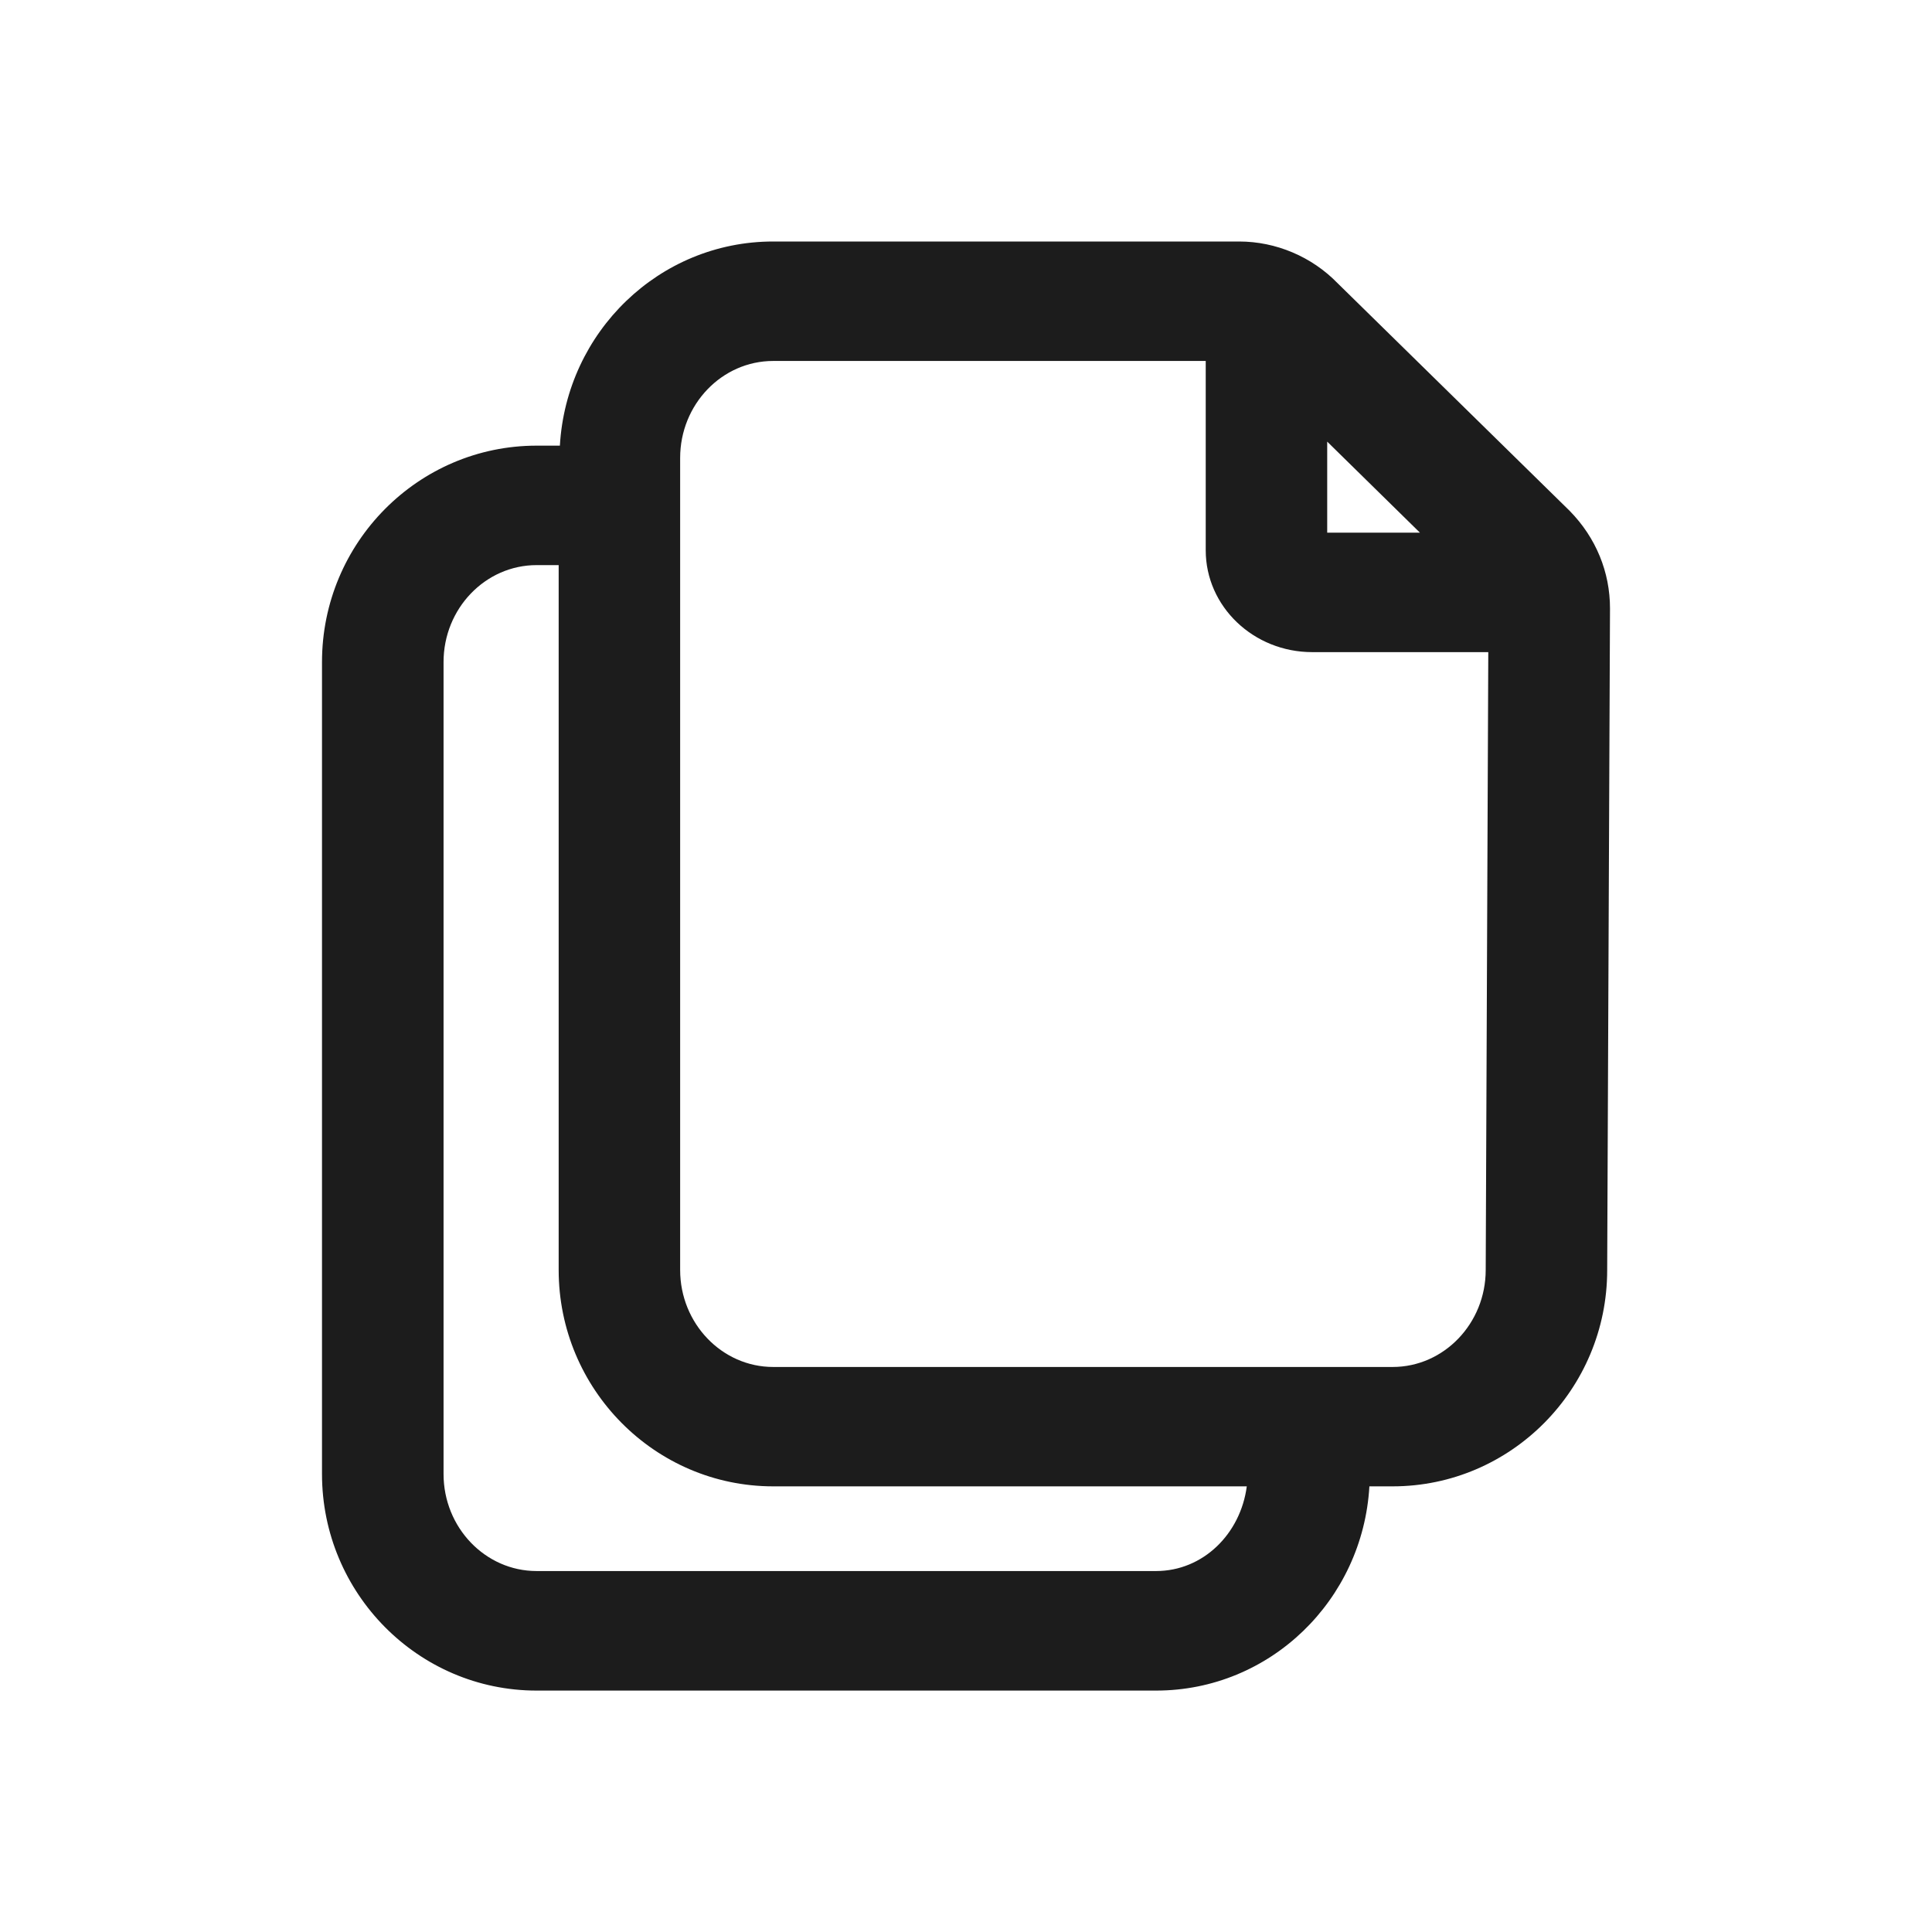
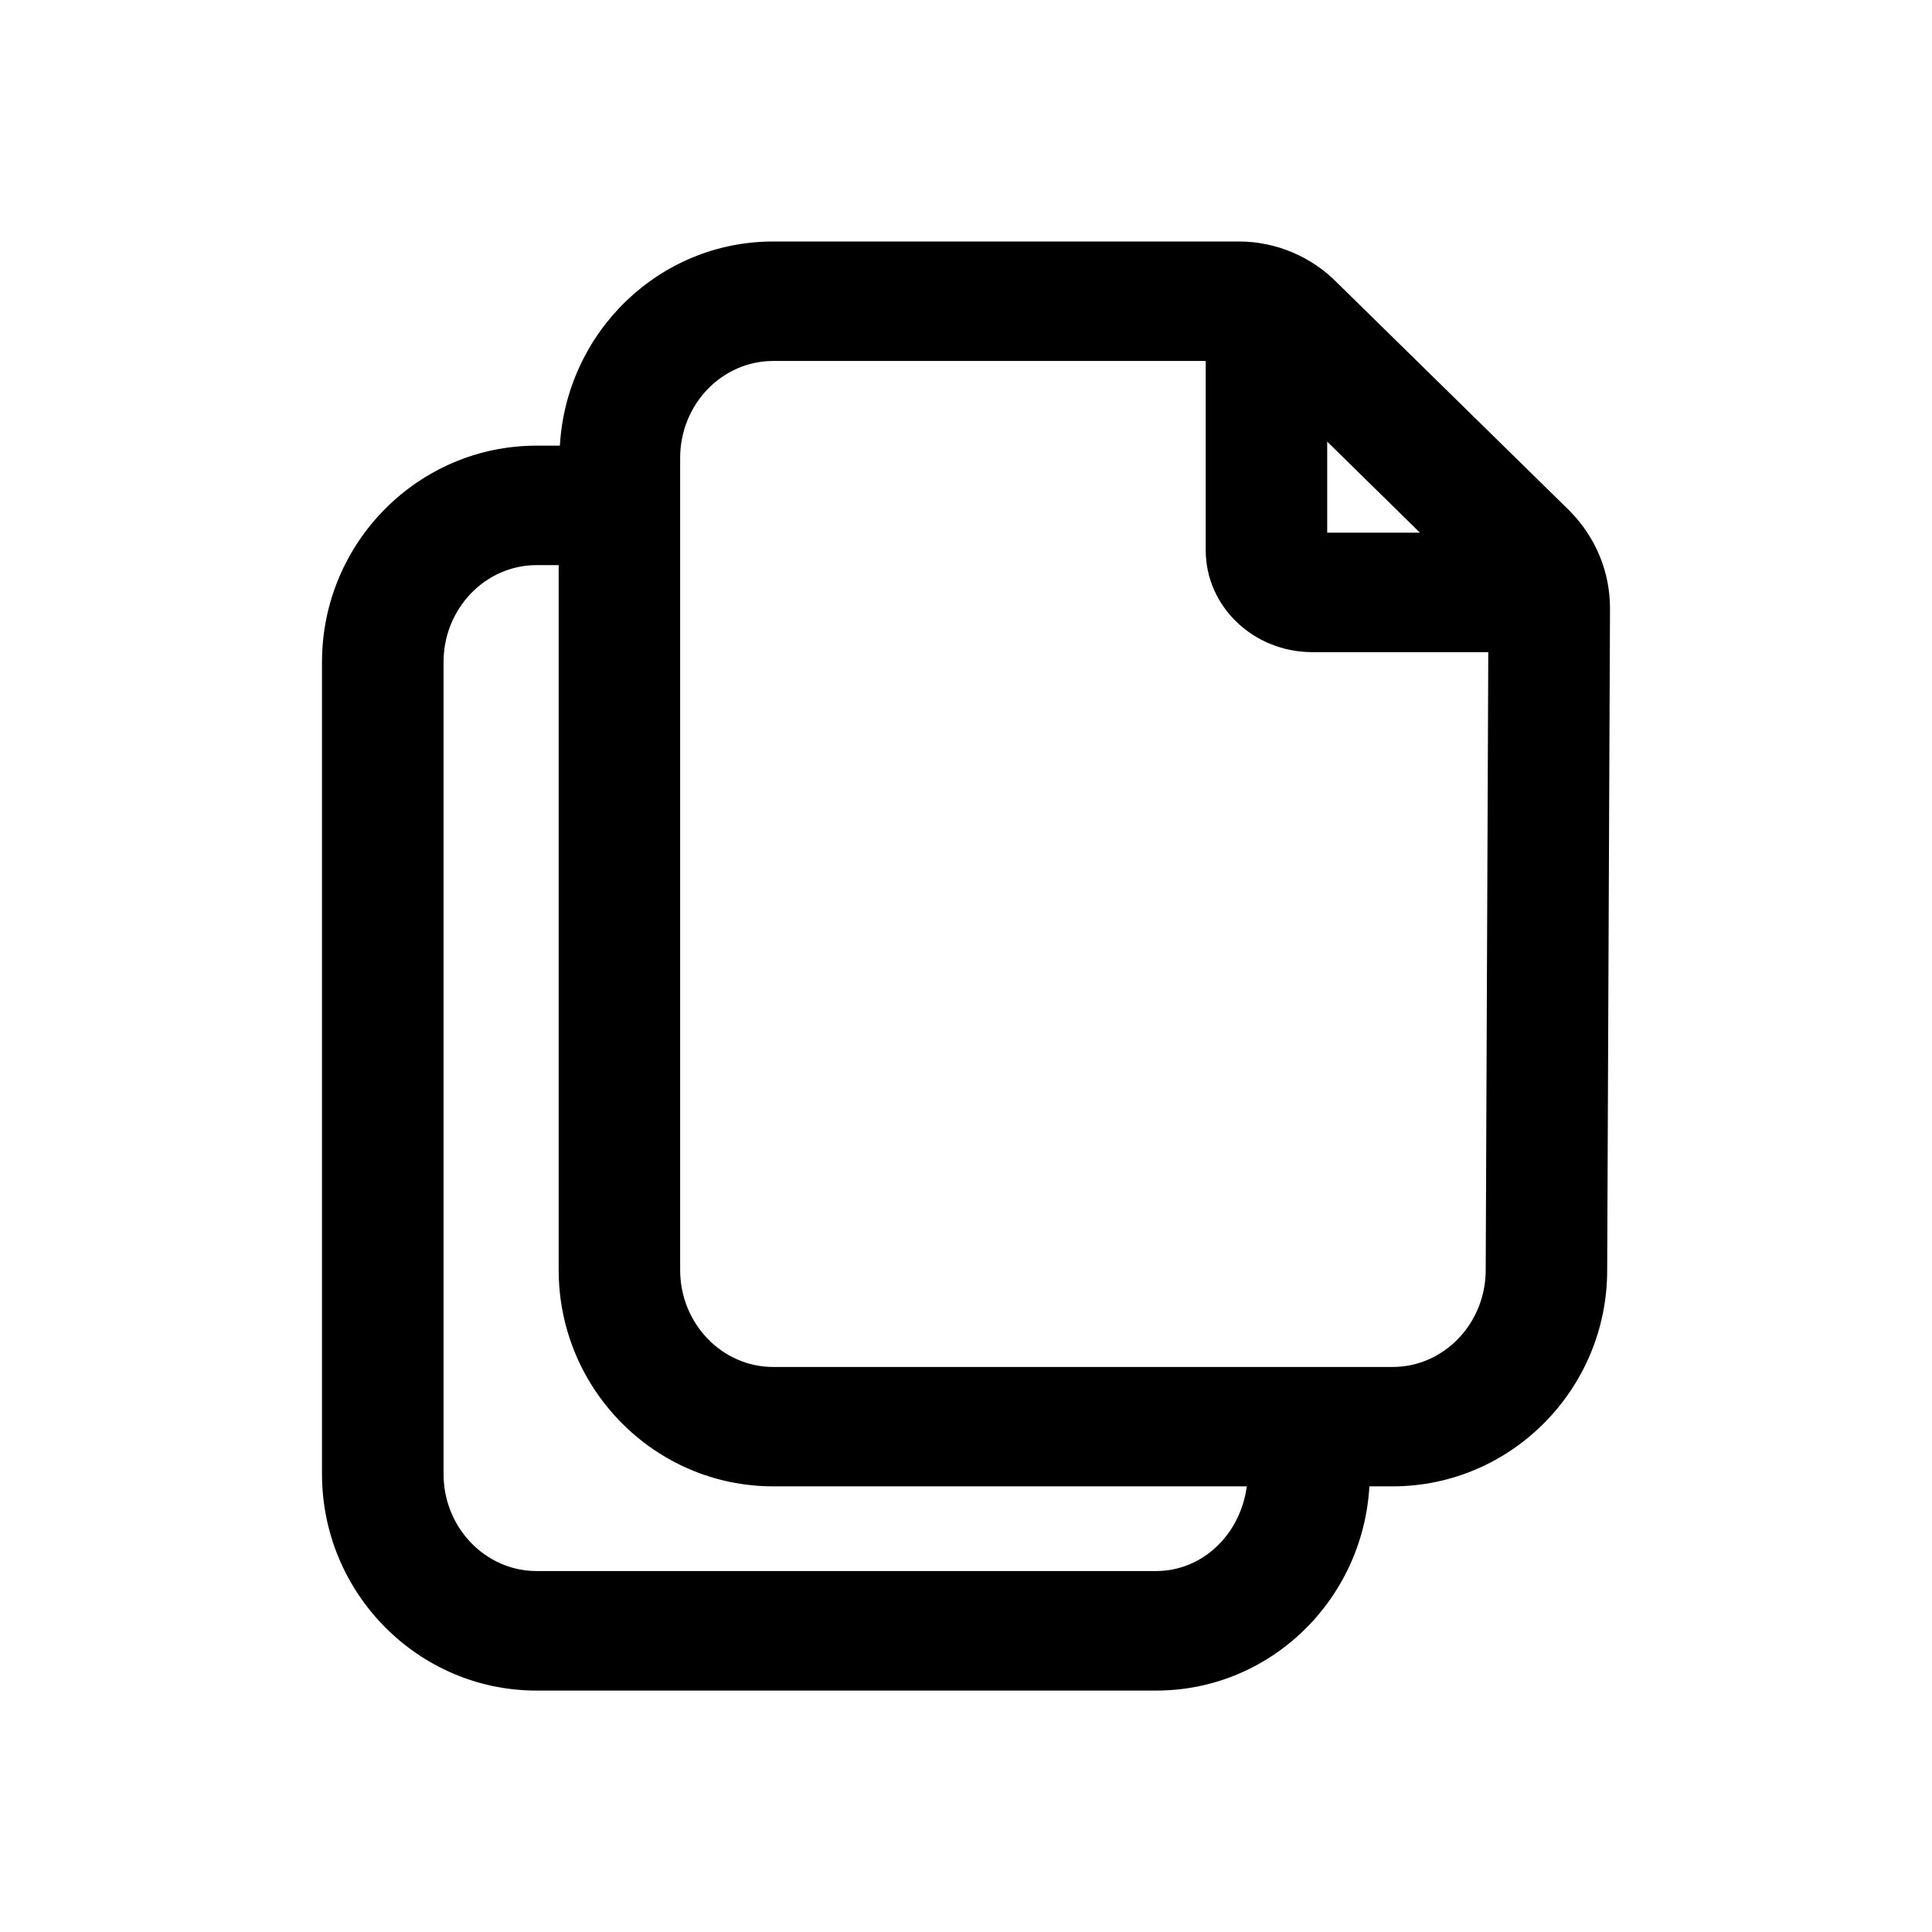
<svg xmlns="http://www.w3.org/2000/svg" width="24px" height="24px" viewBox="0 0 24 24" version="1.1">
  <g id="copy" stroke="none" stroke-width="1" fill="none" fill-rule="evenodd">
-     <path d="M17.3,16.981 L9.605,16.981 C8.968,16.981 8.449,16.44 8.449,15.776 L8.449,5.689 C8.449,5.024 8.968,4.484 9.605,4.484 L14.978,4.484 L14.978,6.836 C14.978,7.534 15.571,8.101 16.301,8.101 L18.488,8.101 L18.456,15.776 C18.456,16.44 17.937,16.981 17.3,16.981 L17.3,16.981 Z M14.361,19.516 L6.666,19.516 C6.029,19.516 5.51,18.976 5.51,18.311 L5.51,8.224 C5.51,7.56 6.029,7.02 6.666,7.02 L6.94,7.02 L6.94,15.776 C6.94,17.258 8.136,18.464 9.605,18.464 L15.488,18.464 C15.411,19.053 14.946,19.516 14.361,19.516 L14.361,19.516 Z M17.639,6.617 L16.487,6.617 L16.487,5.486 L17.639,6.617 Z M19.5,6.347 L16.615,3.517 C16.296,3.189 15.851,3 15.393,3 L9.605,3 C8.188,3 7.036,4.125 6.955,5.536 L6.666,5.536 C5.196,5.536 4,6.741 4,8.224 L4,18.311 C4,19.794 5.196,21.001 6.666,21.001 L14.361,21.001 C15.779,21.001 16.93,19.876 17.011,18.464 L17.3,18.464 C18.769,18.464 19.965,17.258 19.965,15.779 L20,7.558 C20,7.107 19.827,6.681 19.5,6.347 L19.5,6.347 Z" id="icon-color" fill="#1C1C1C" fill-rule="nonzero" />
+     <path d="M17.3,16.981 L9.605,16.981 C8.968,16.981 8.449,16.44 8.449,15.776 L8.449,5.689 C8.449,5.024 8.968,4.484 9.605,4.484 L14.978,4.484 L14.978,6.836 C14.978,7.534 15.571,8.101 16.301,8.101 L18.488,8.101 L18.456,15.776 C18.456,16.44 17.937,16.981 17.3,16.981 L17.3,16.981 Z M14.361,19.516 L6.666,19.516 C6.029,19.516 5.51,18.976 5.51,18.311 L5.51,8.224 C5.51,7.56 6.029,7.02 6.666,7.02 L6.94,7.02 L6.94,15.776 C6.94,17.258 8.136,18.464 9.605,18.464 L15.488,18.464 C15.411,19.053 14.946,19.516 14.361,19.516 L14.361,19.516 Z M17.639,6.617 L16.487,6.617 L16.487,5.486 L17.639,6.617 Z M19.5,6.347 L16.615,3.517 C16.296,3.189 15.851,3 15.393,3 L9.605,3 C8.188,3 7.036,4.125 6.955,5.536 L6.666,5.536 C5.196,5.536 4,6.741 4,8.224 L4,18.311 C4,19.794 5.196,21.001 6.666,21.001 L14.361,21.001 C15.779,21.001 16.93,19.876 17.011,18.464 L17.3,18.464 C18.769,18.464 19.965,17.258 19.965,15.779 L20,7.558 C20,7.107 19.827,6.681 19.5,6.347 L19.5,6.347 Z" id="icon-color" fill="currentColor" fill-rule="nonzero" />
  </g>
</svg>
